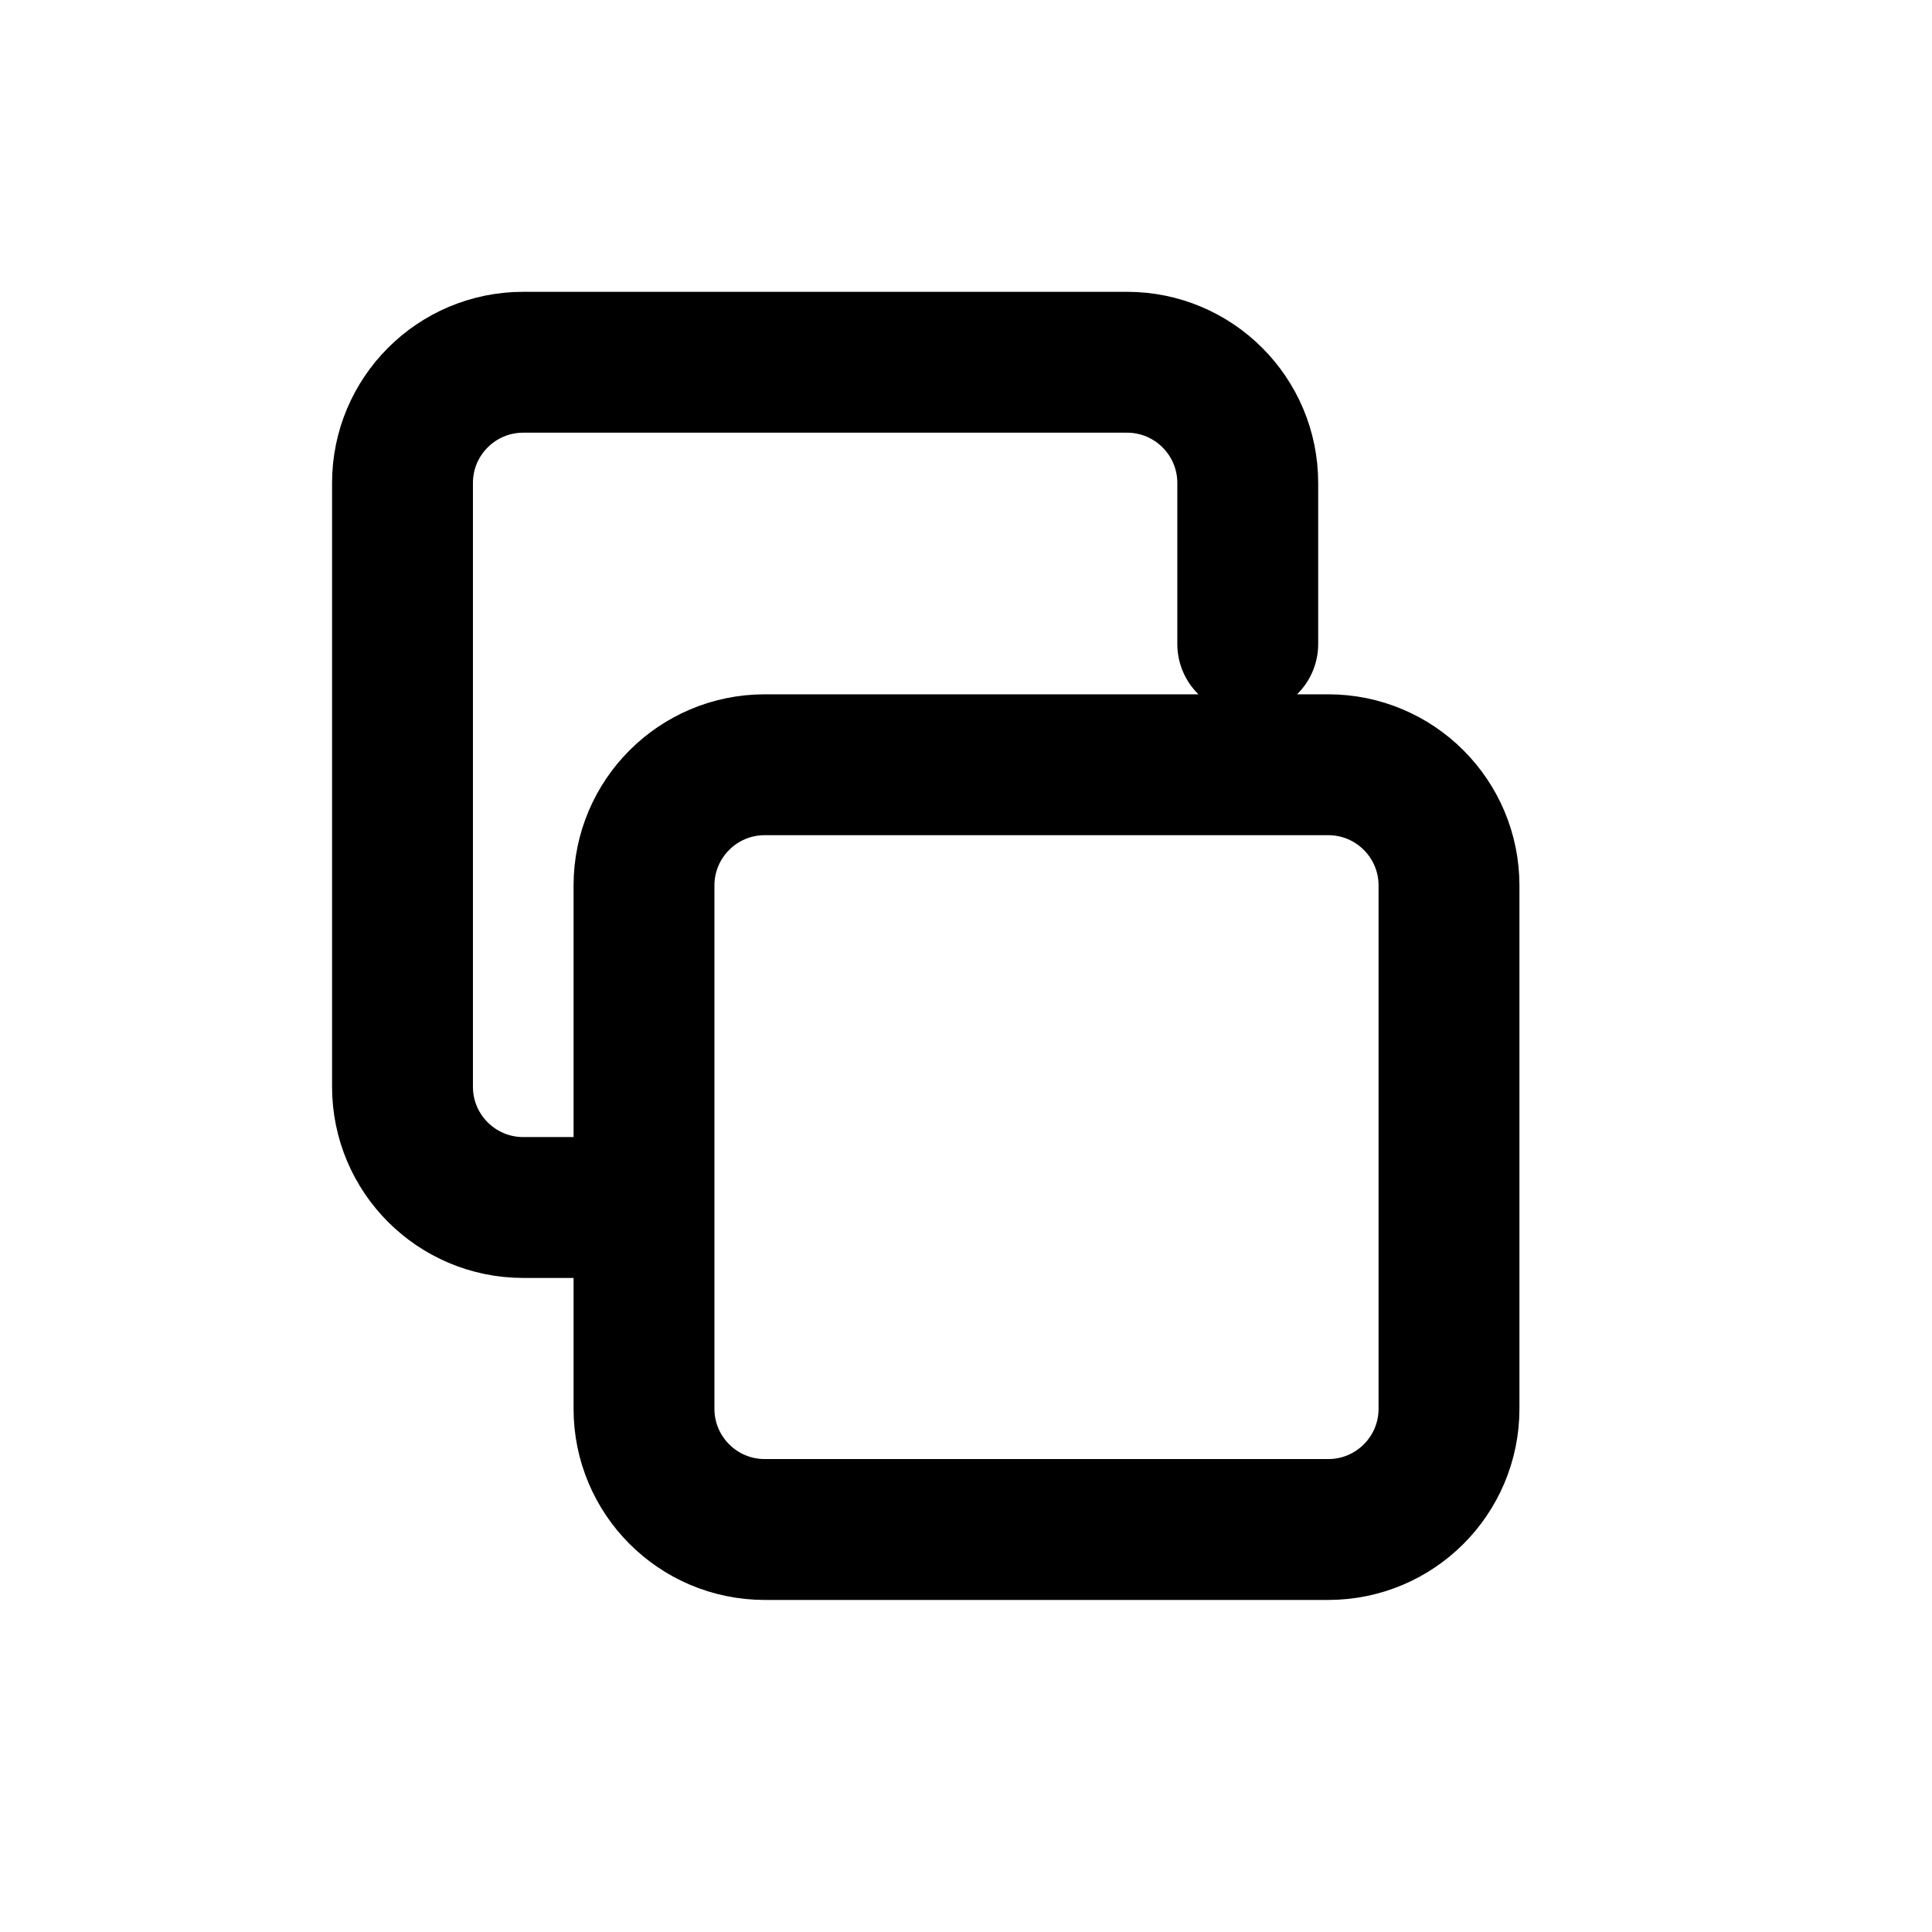
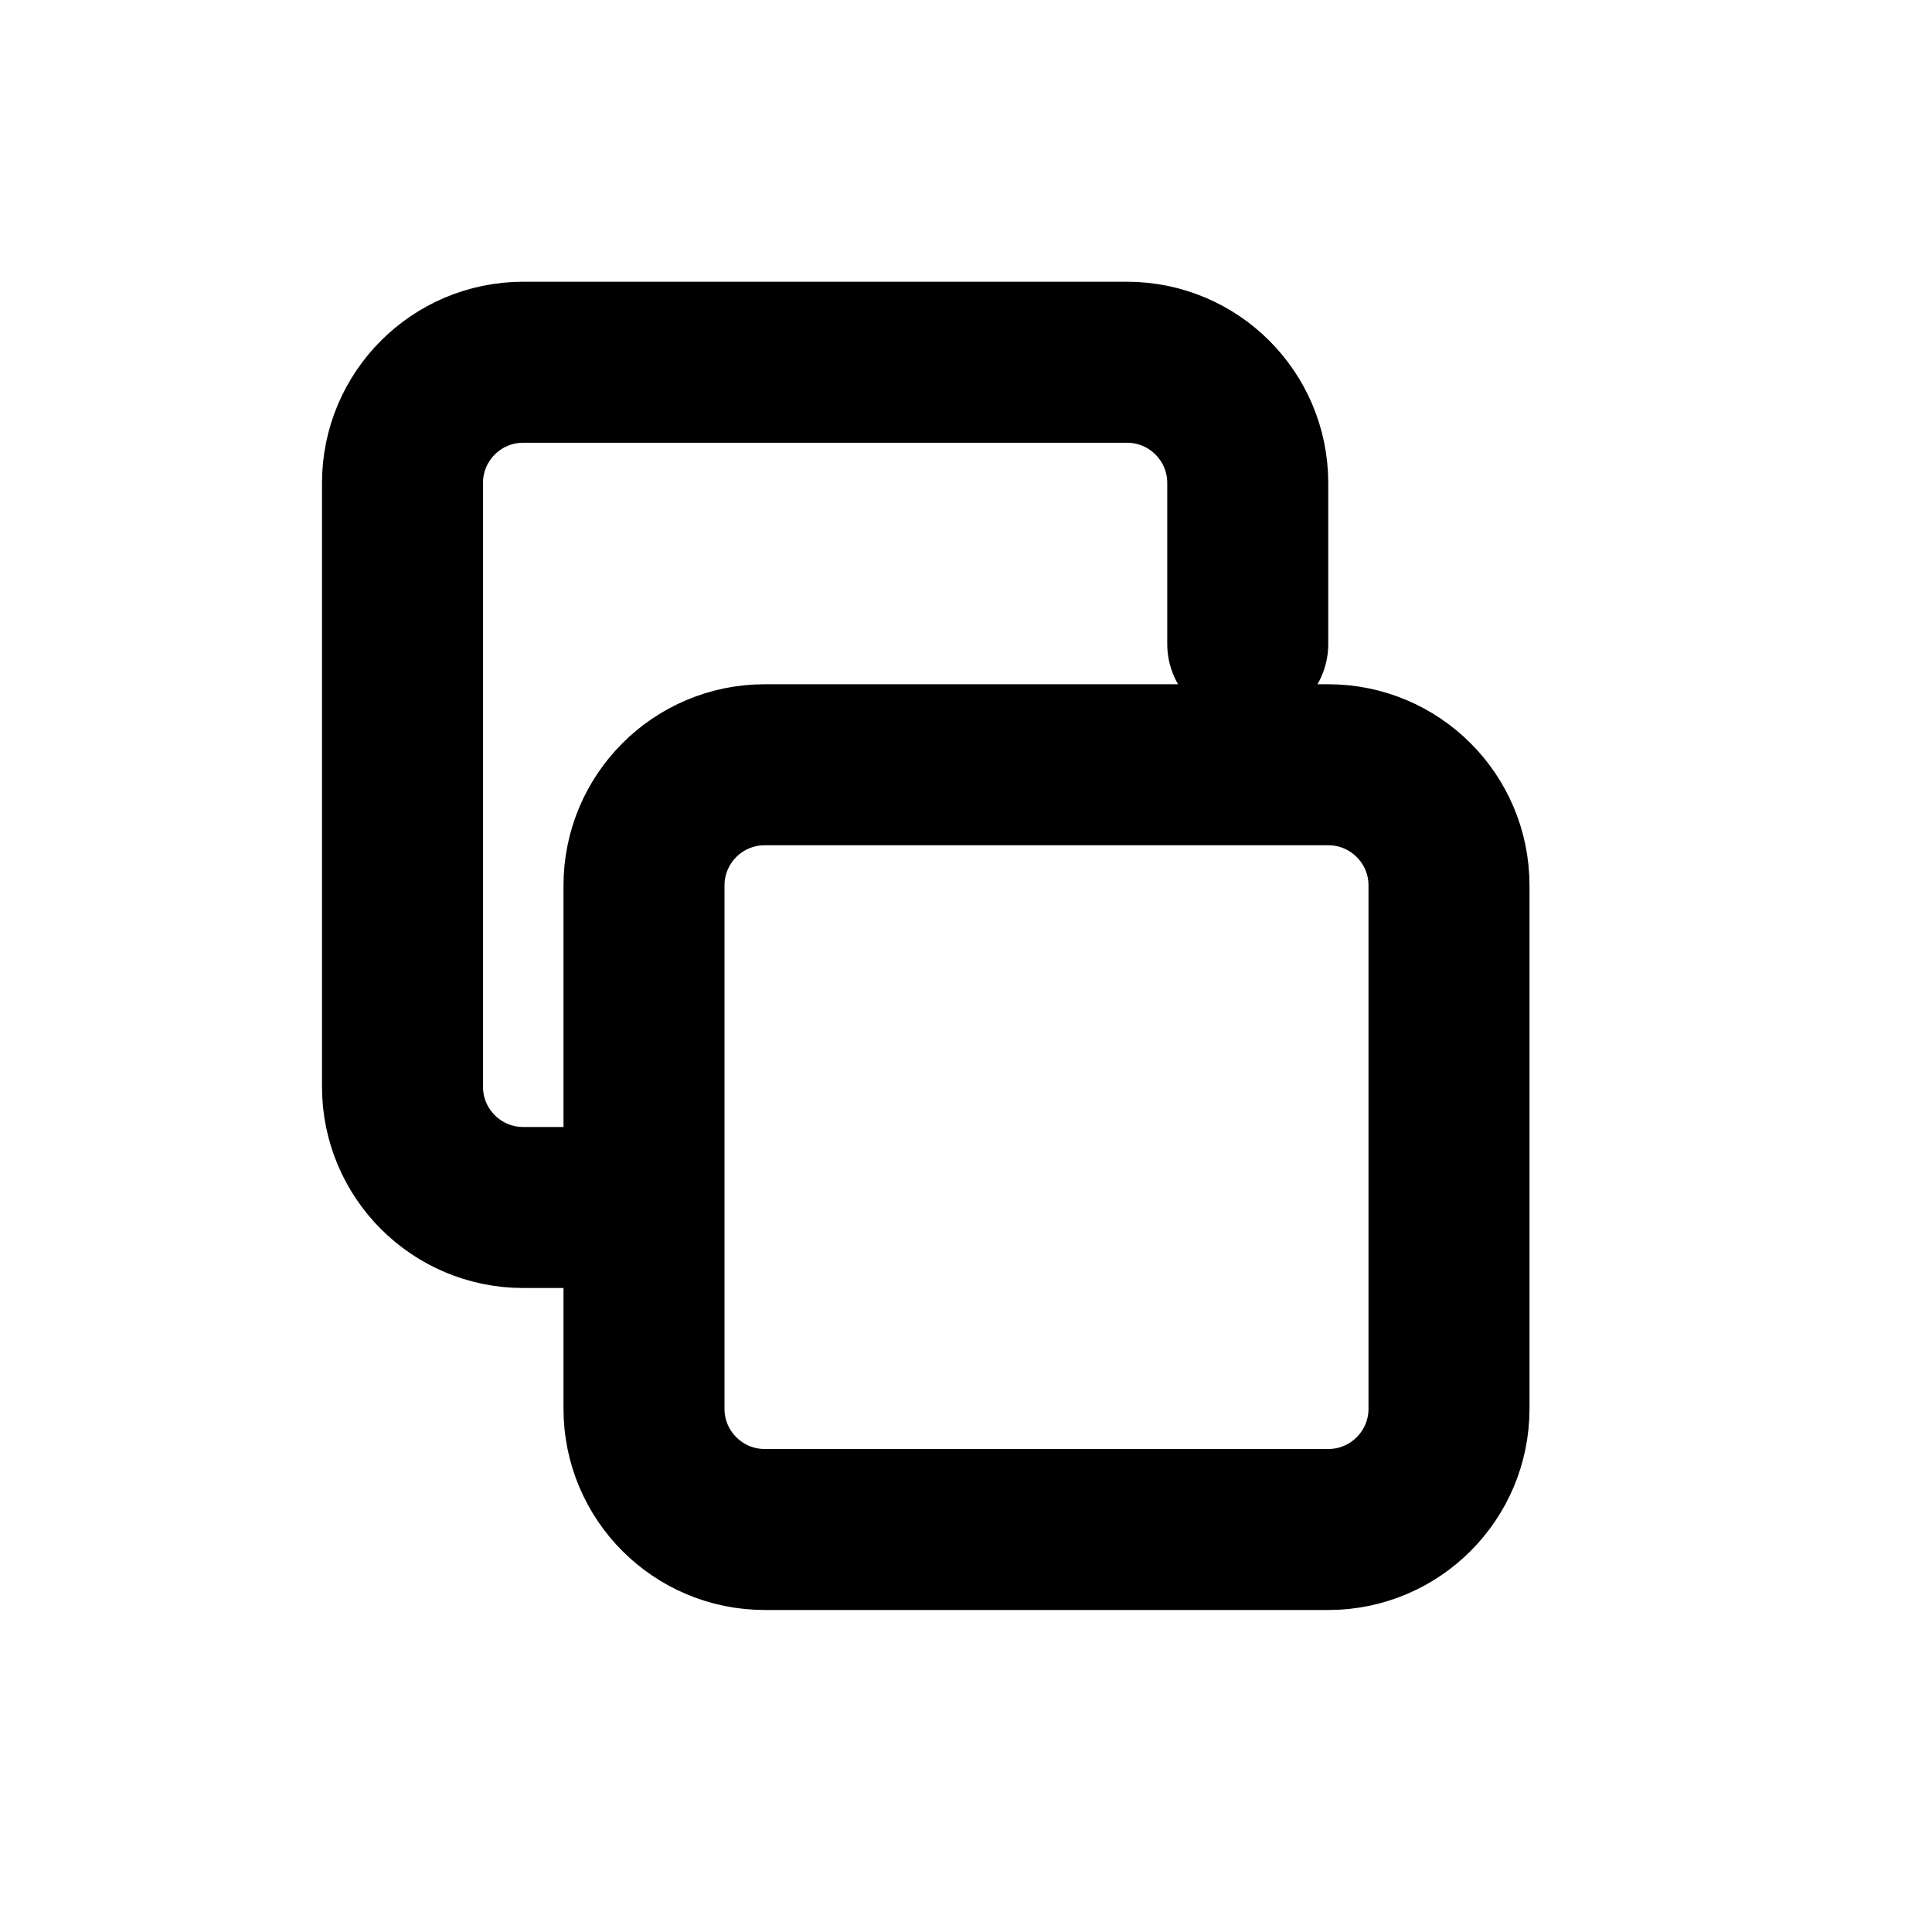
- <svg xmlns="http://www.w3.org/2000/svg" viewBox="0 0 24 24" fill="none" stroke="#000" stroke-width="1.75" stroke-linecap="round" stroke-linejoin="round">
+ <svg xmlns="http://www.w3.org/2000/svg" viewBox="0 0 24 24" fill="none" stroke="#000" stroke-width="2" stroke-linecap="round" stroke-linejoin="round">
  <path d="M9.5 9.5 H16.5 A1.5 1.5 0 0 1 18 11 V17.5 A1.5 1.5 0 0 1 16.5 19 H9.5 A1.5 1.5 0 0 1 8 17.5 V11 A1.5 1.5 0 0 1 9.5 9.5 Z M15.5 8 V6 A1.5 1.5 0 0 0 14 4.5 H6.5 A1.5 1.5 0 0 0 5 6 V13.5 A1.5 1.5 0 0 0 6.5 15 H8" />
</svg>
